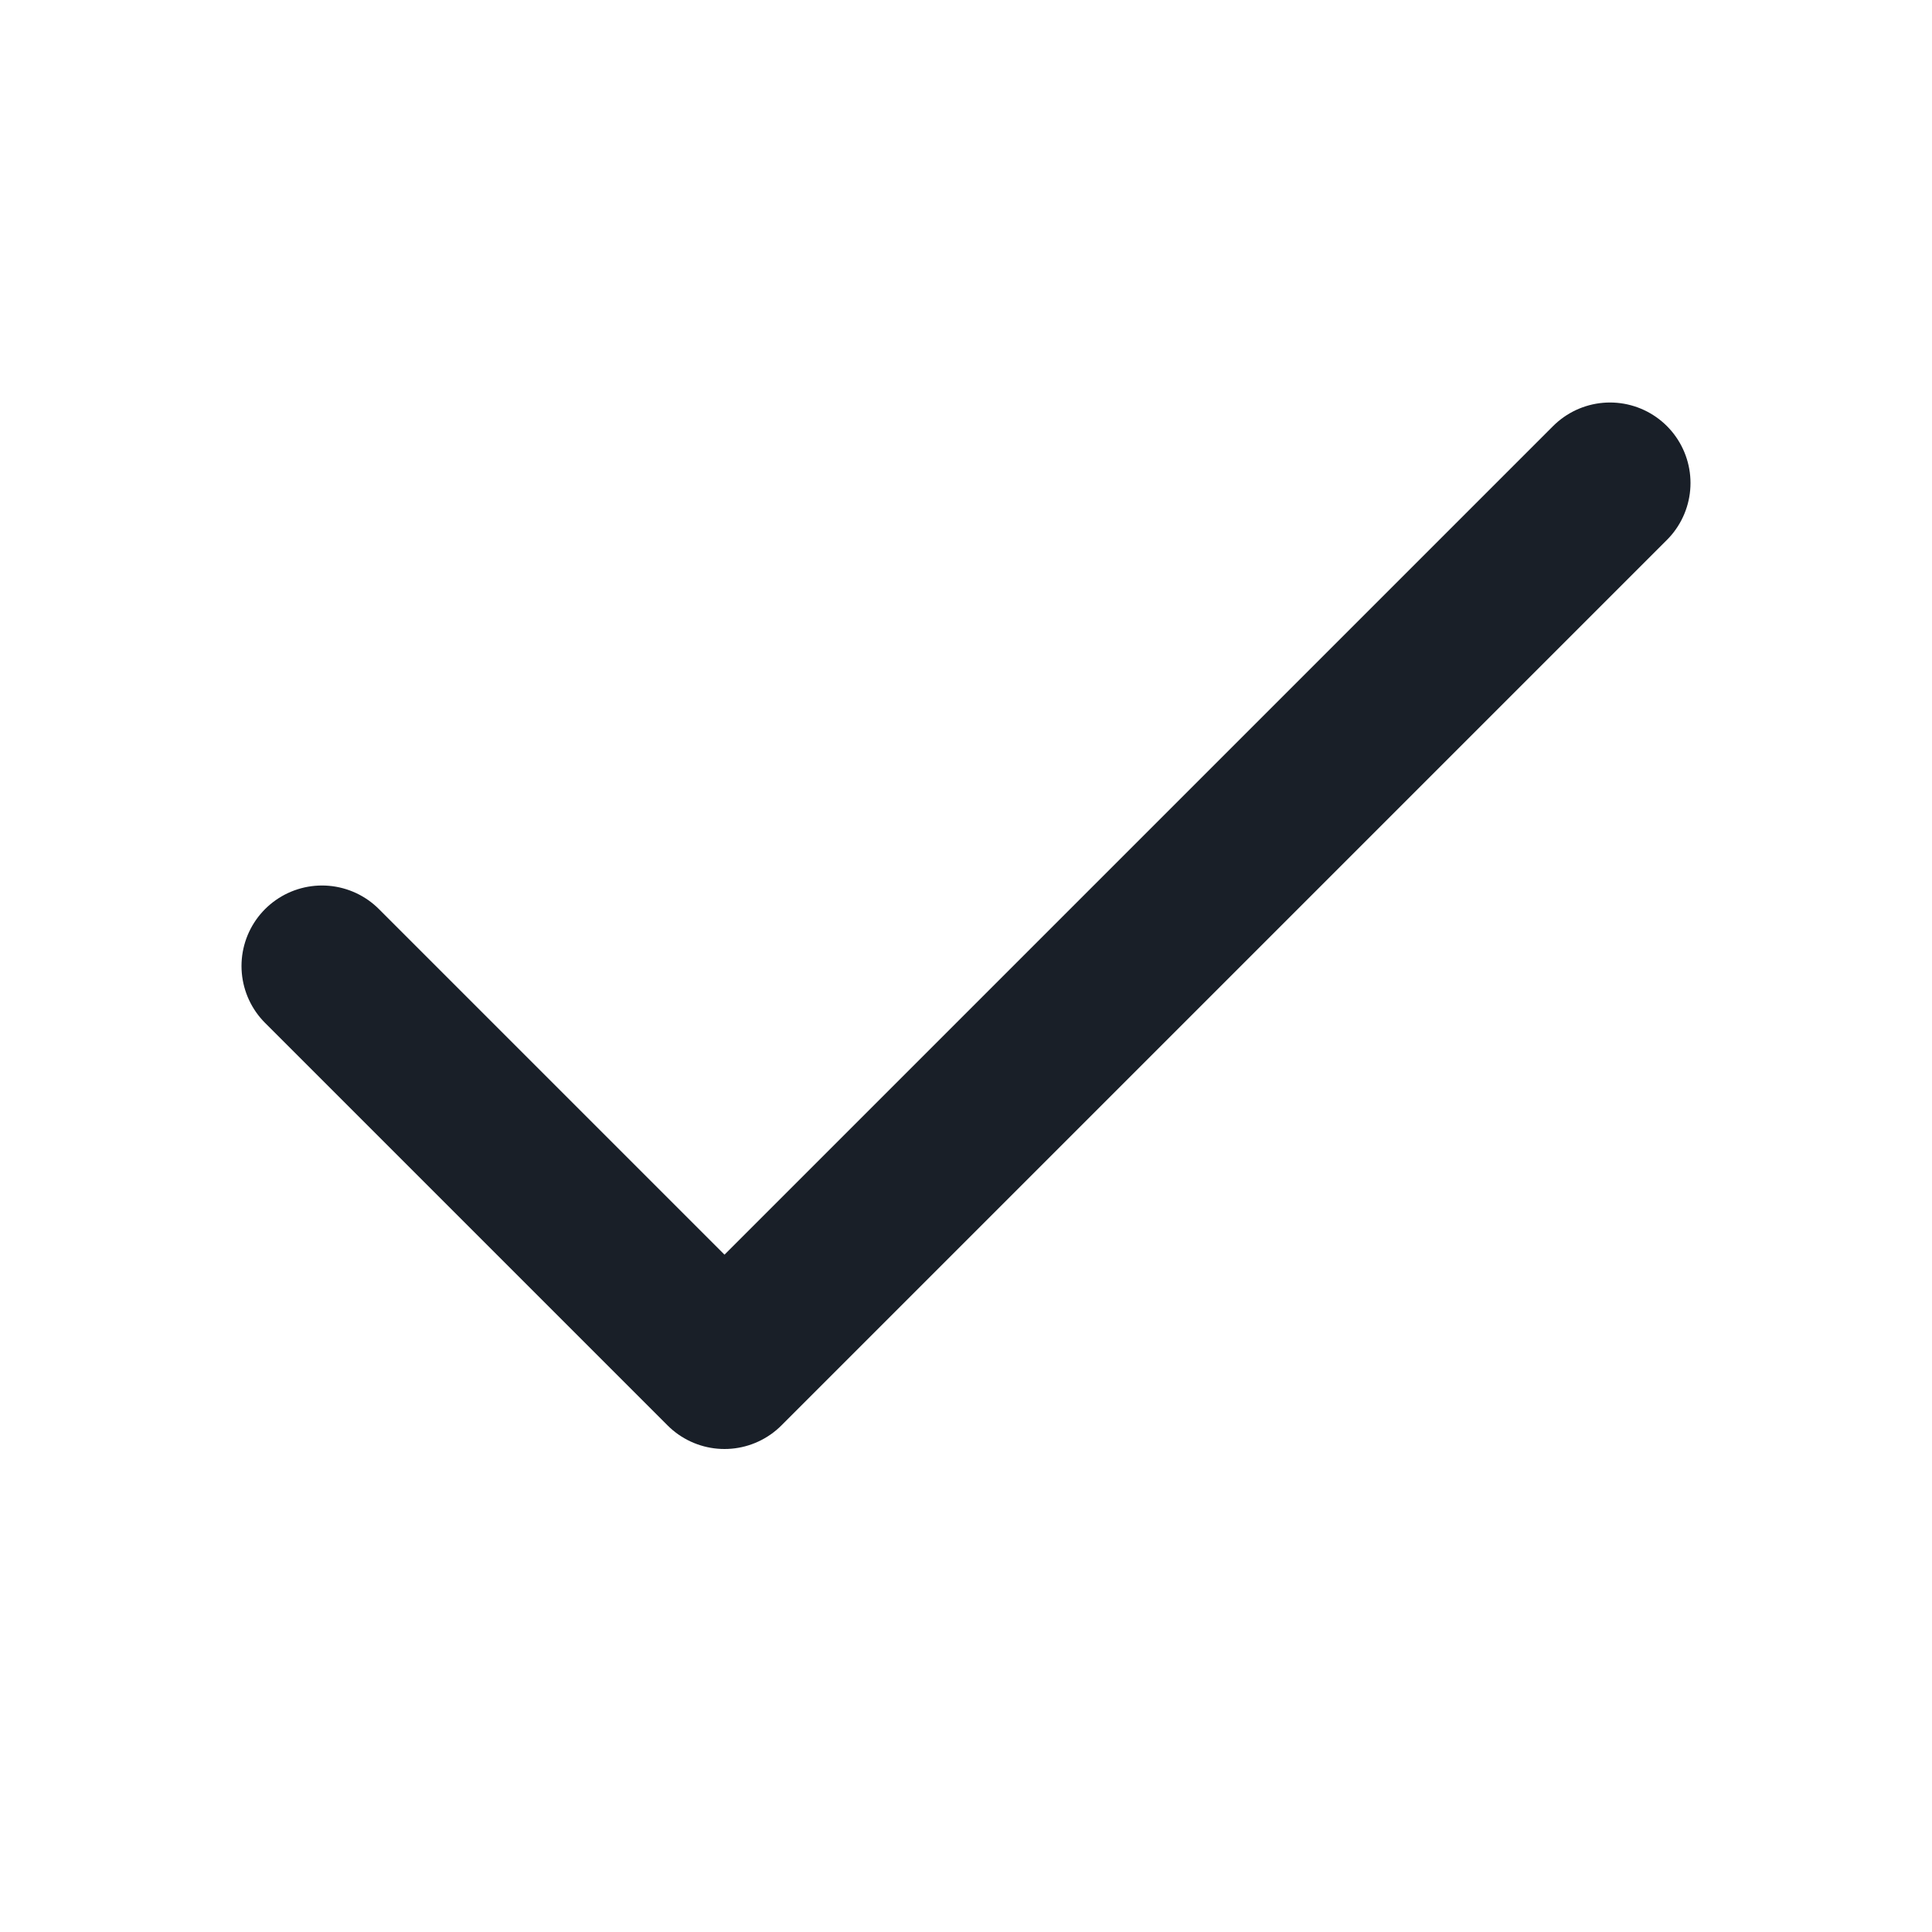
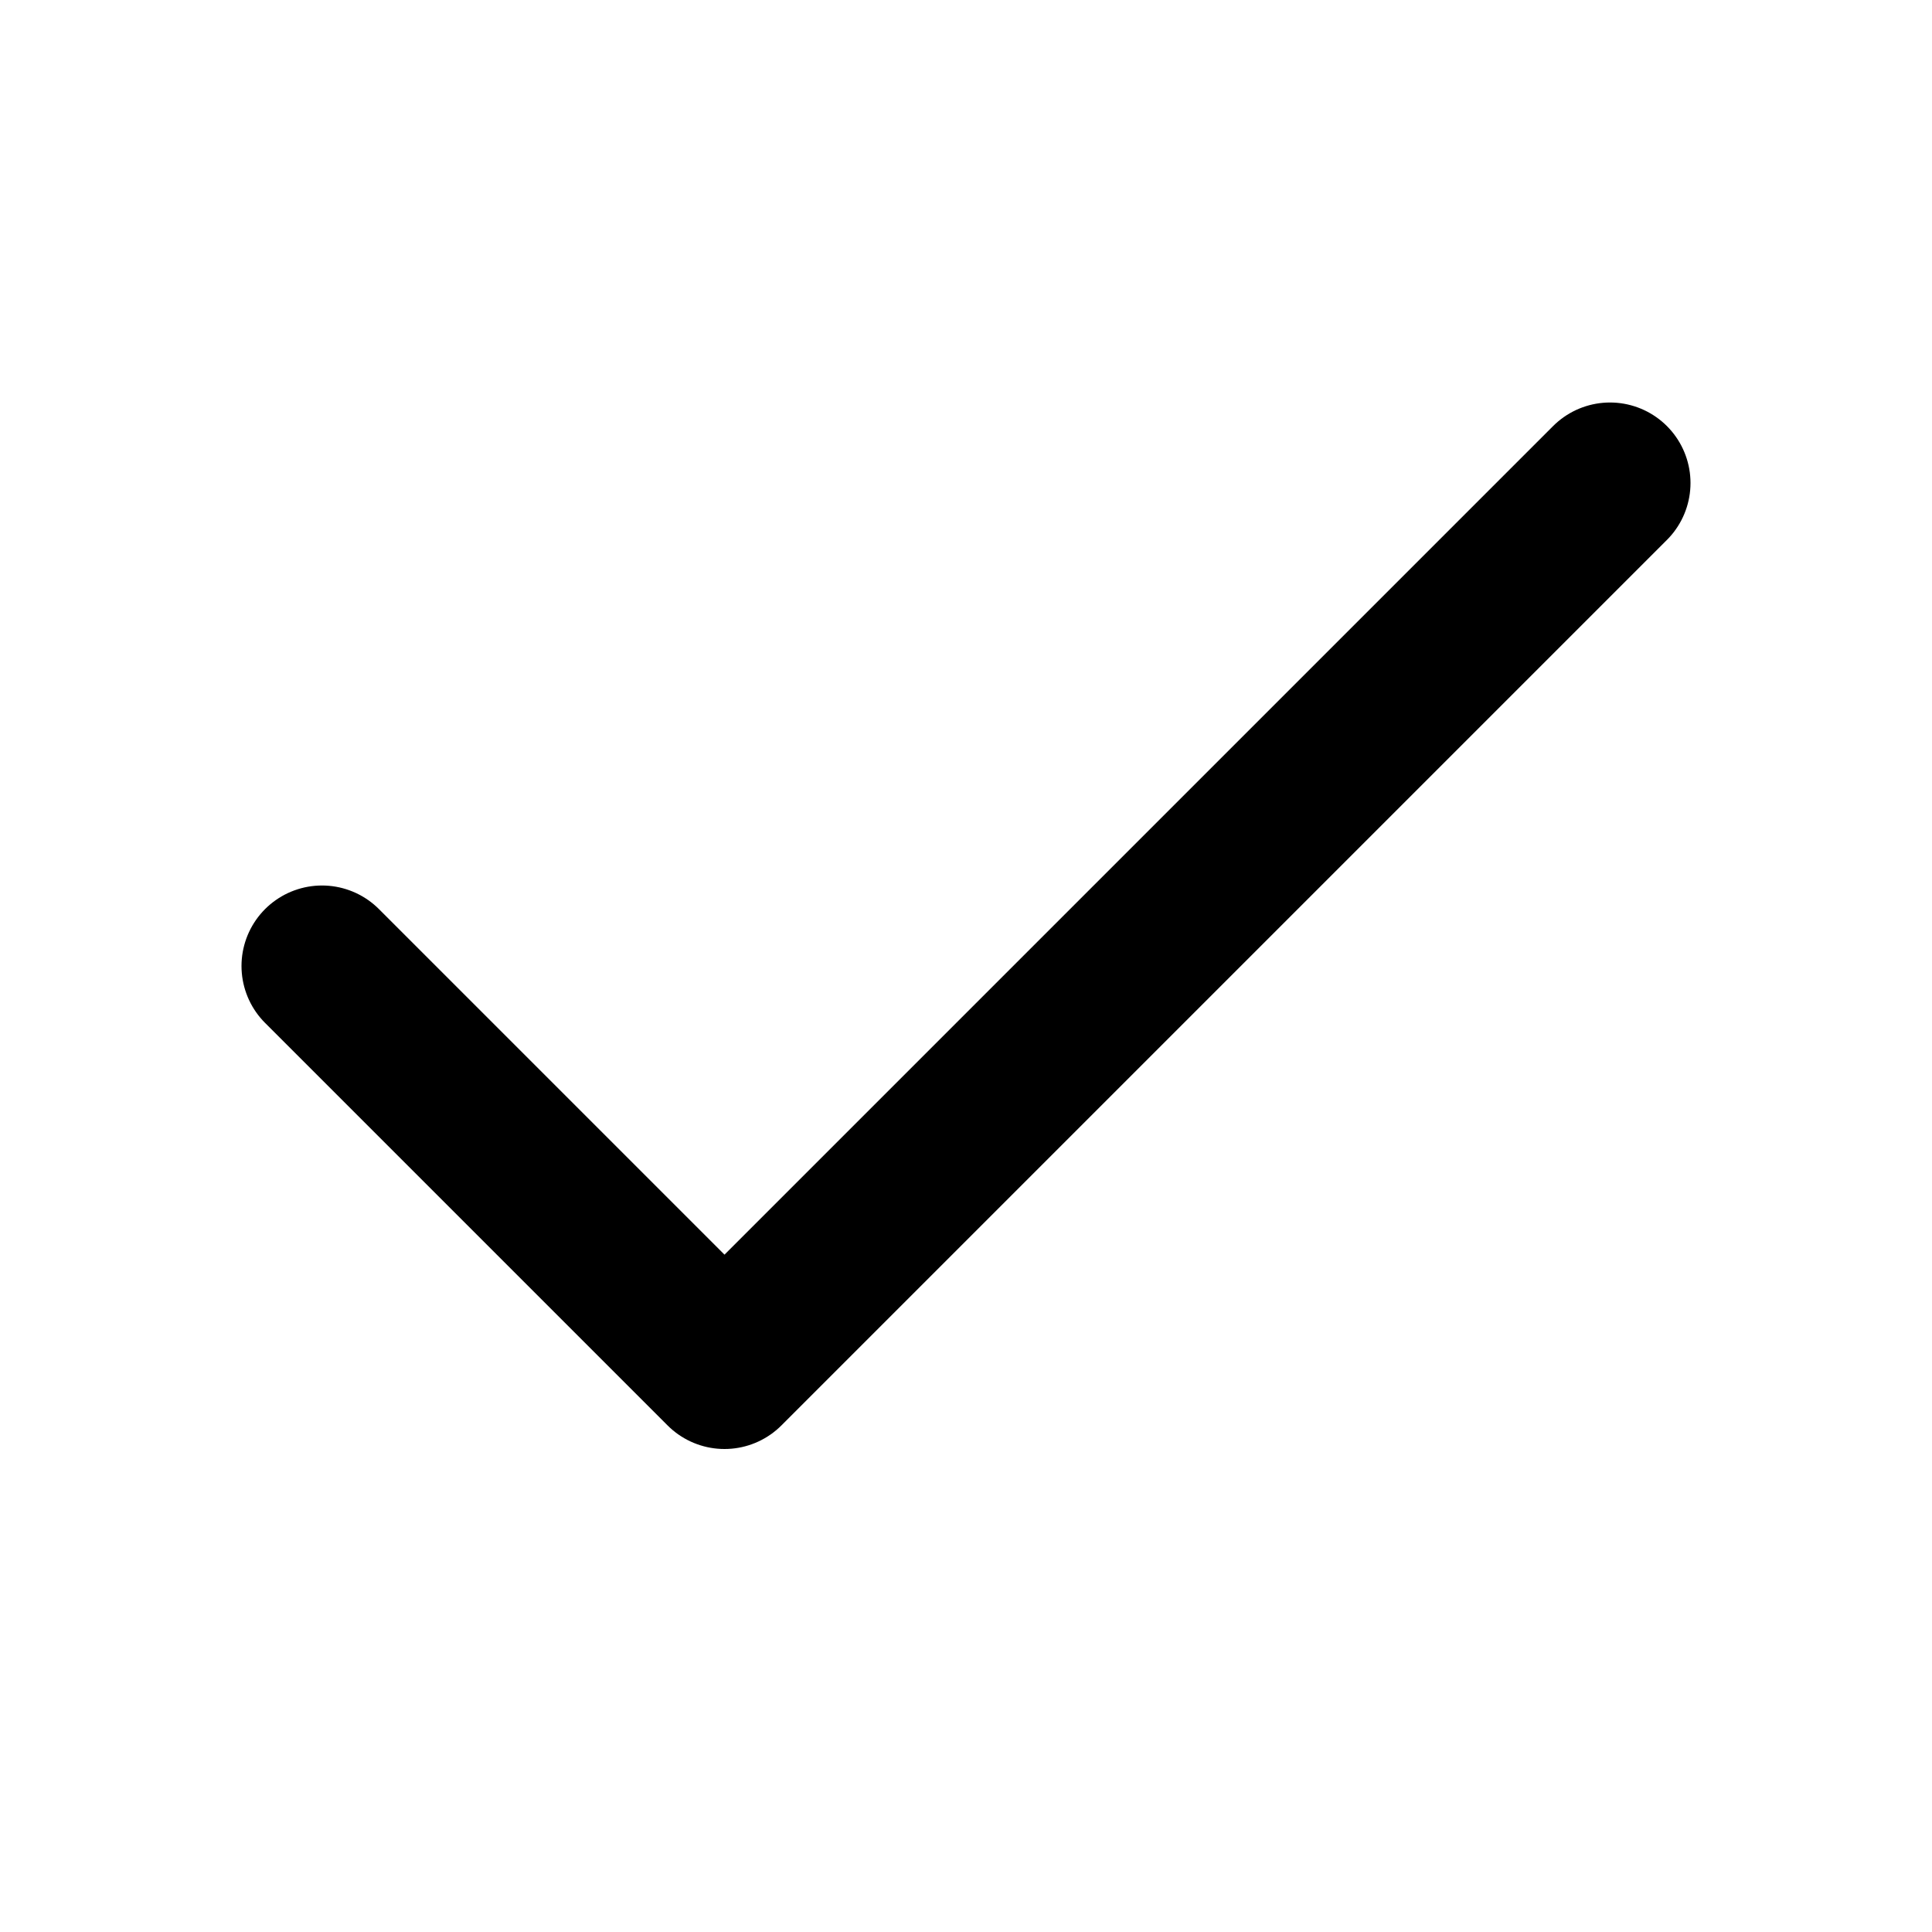
- <svg xmlns="http://www.w3.org/2000/svg" width="24" height="24" viewBox="0 0 24 24" fill="none">
-   <path d="M20 6L9 17L4 12" stroke="#191F28" stroke-width="2" stroke-linecap="round" stroke-linejoin="round" />
+ <svg xmlns="http://www.w3.org/2000/svg" width="100%" height="100%" viewBox="0 0 24 24" fill="none">
+   <path d="M20 6L9 17L4 12" stroke="currentColor" stroke-width="2" stroke-linecap="round" stroke-linejoin="round" />
</svg>
